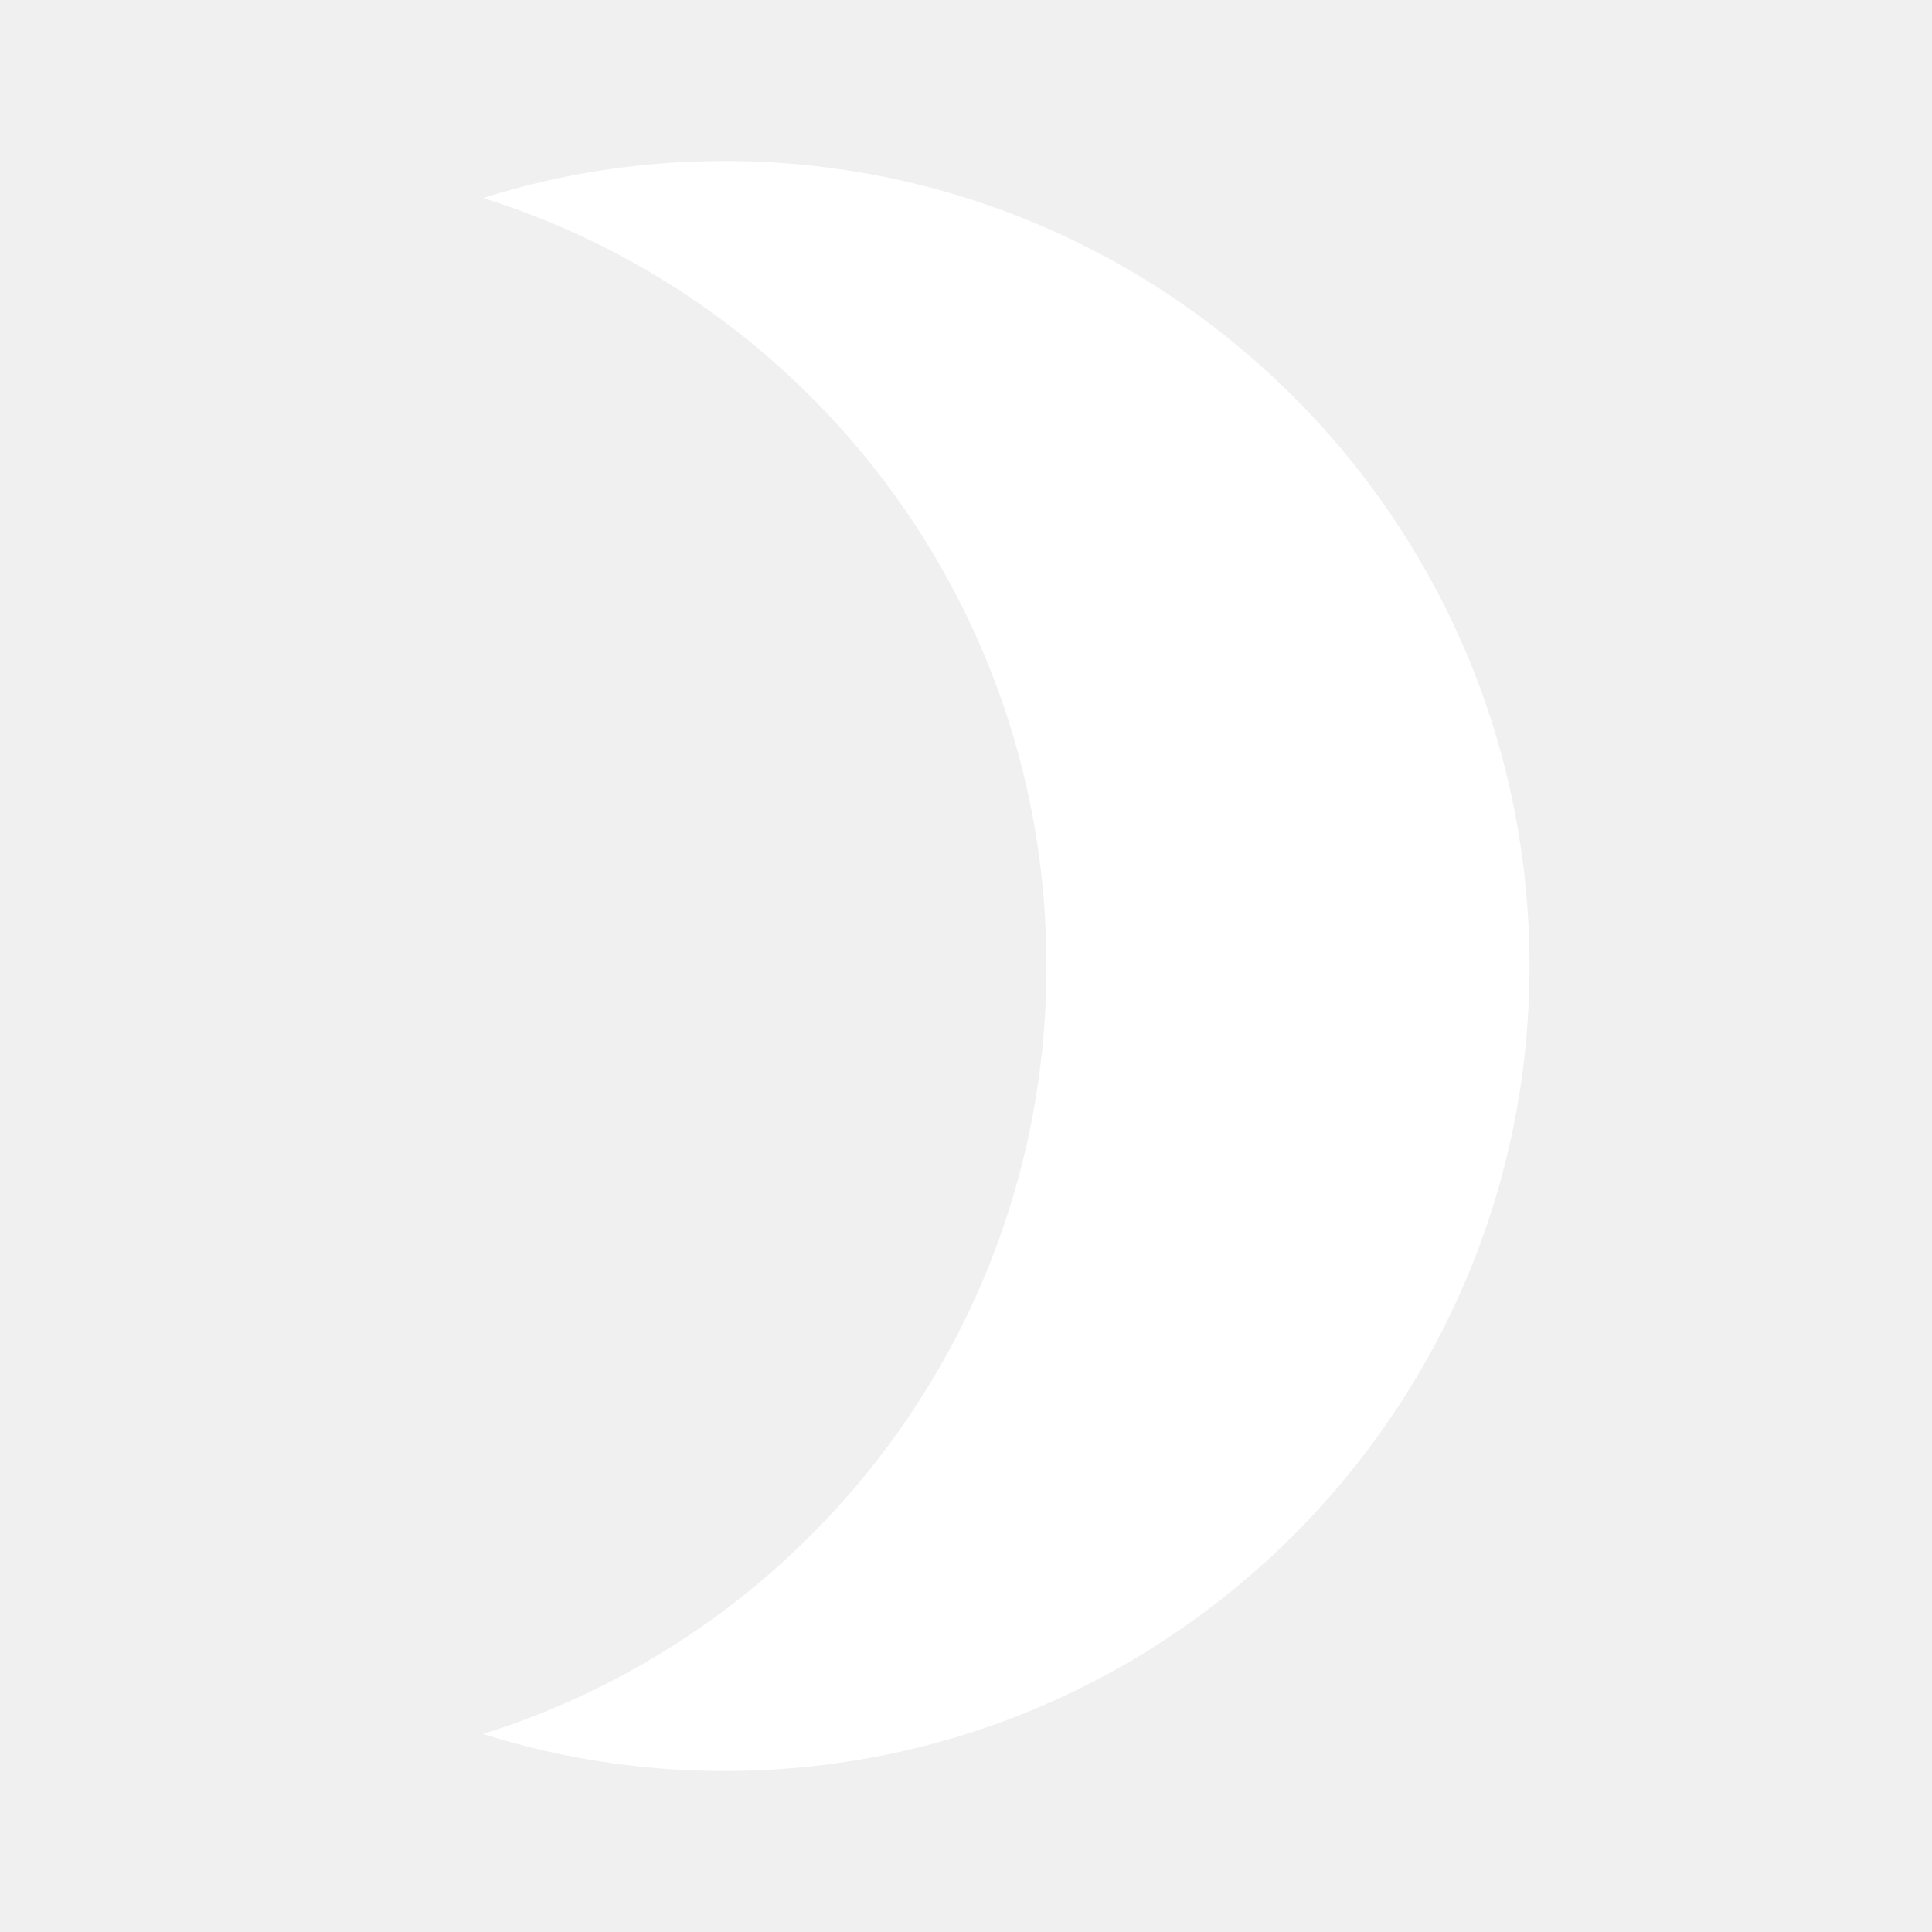
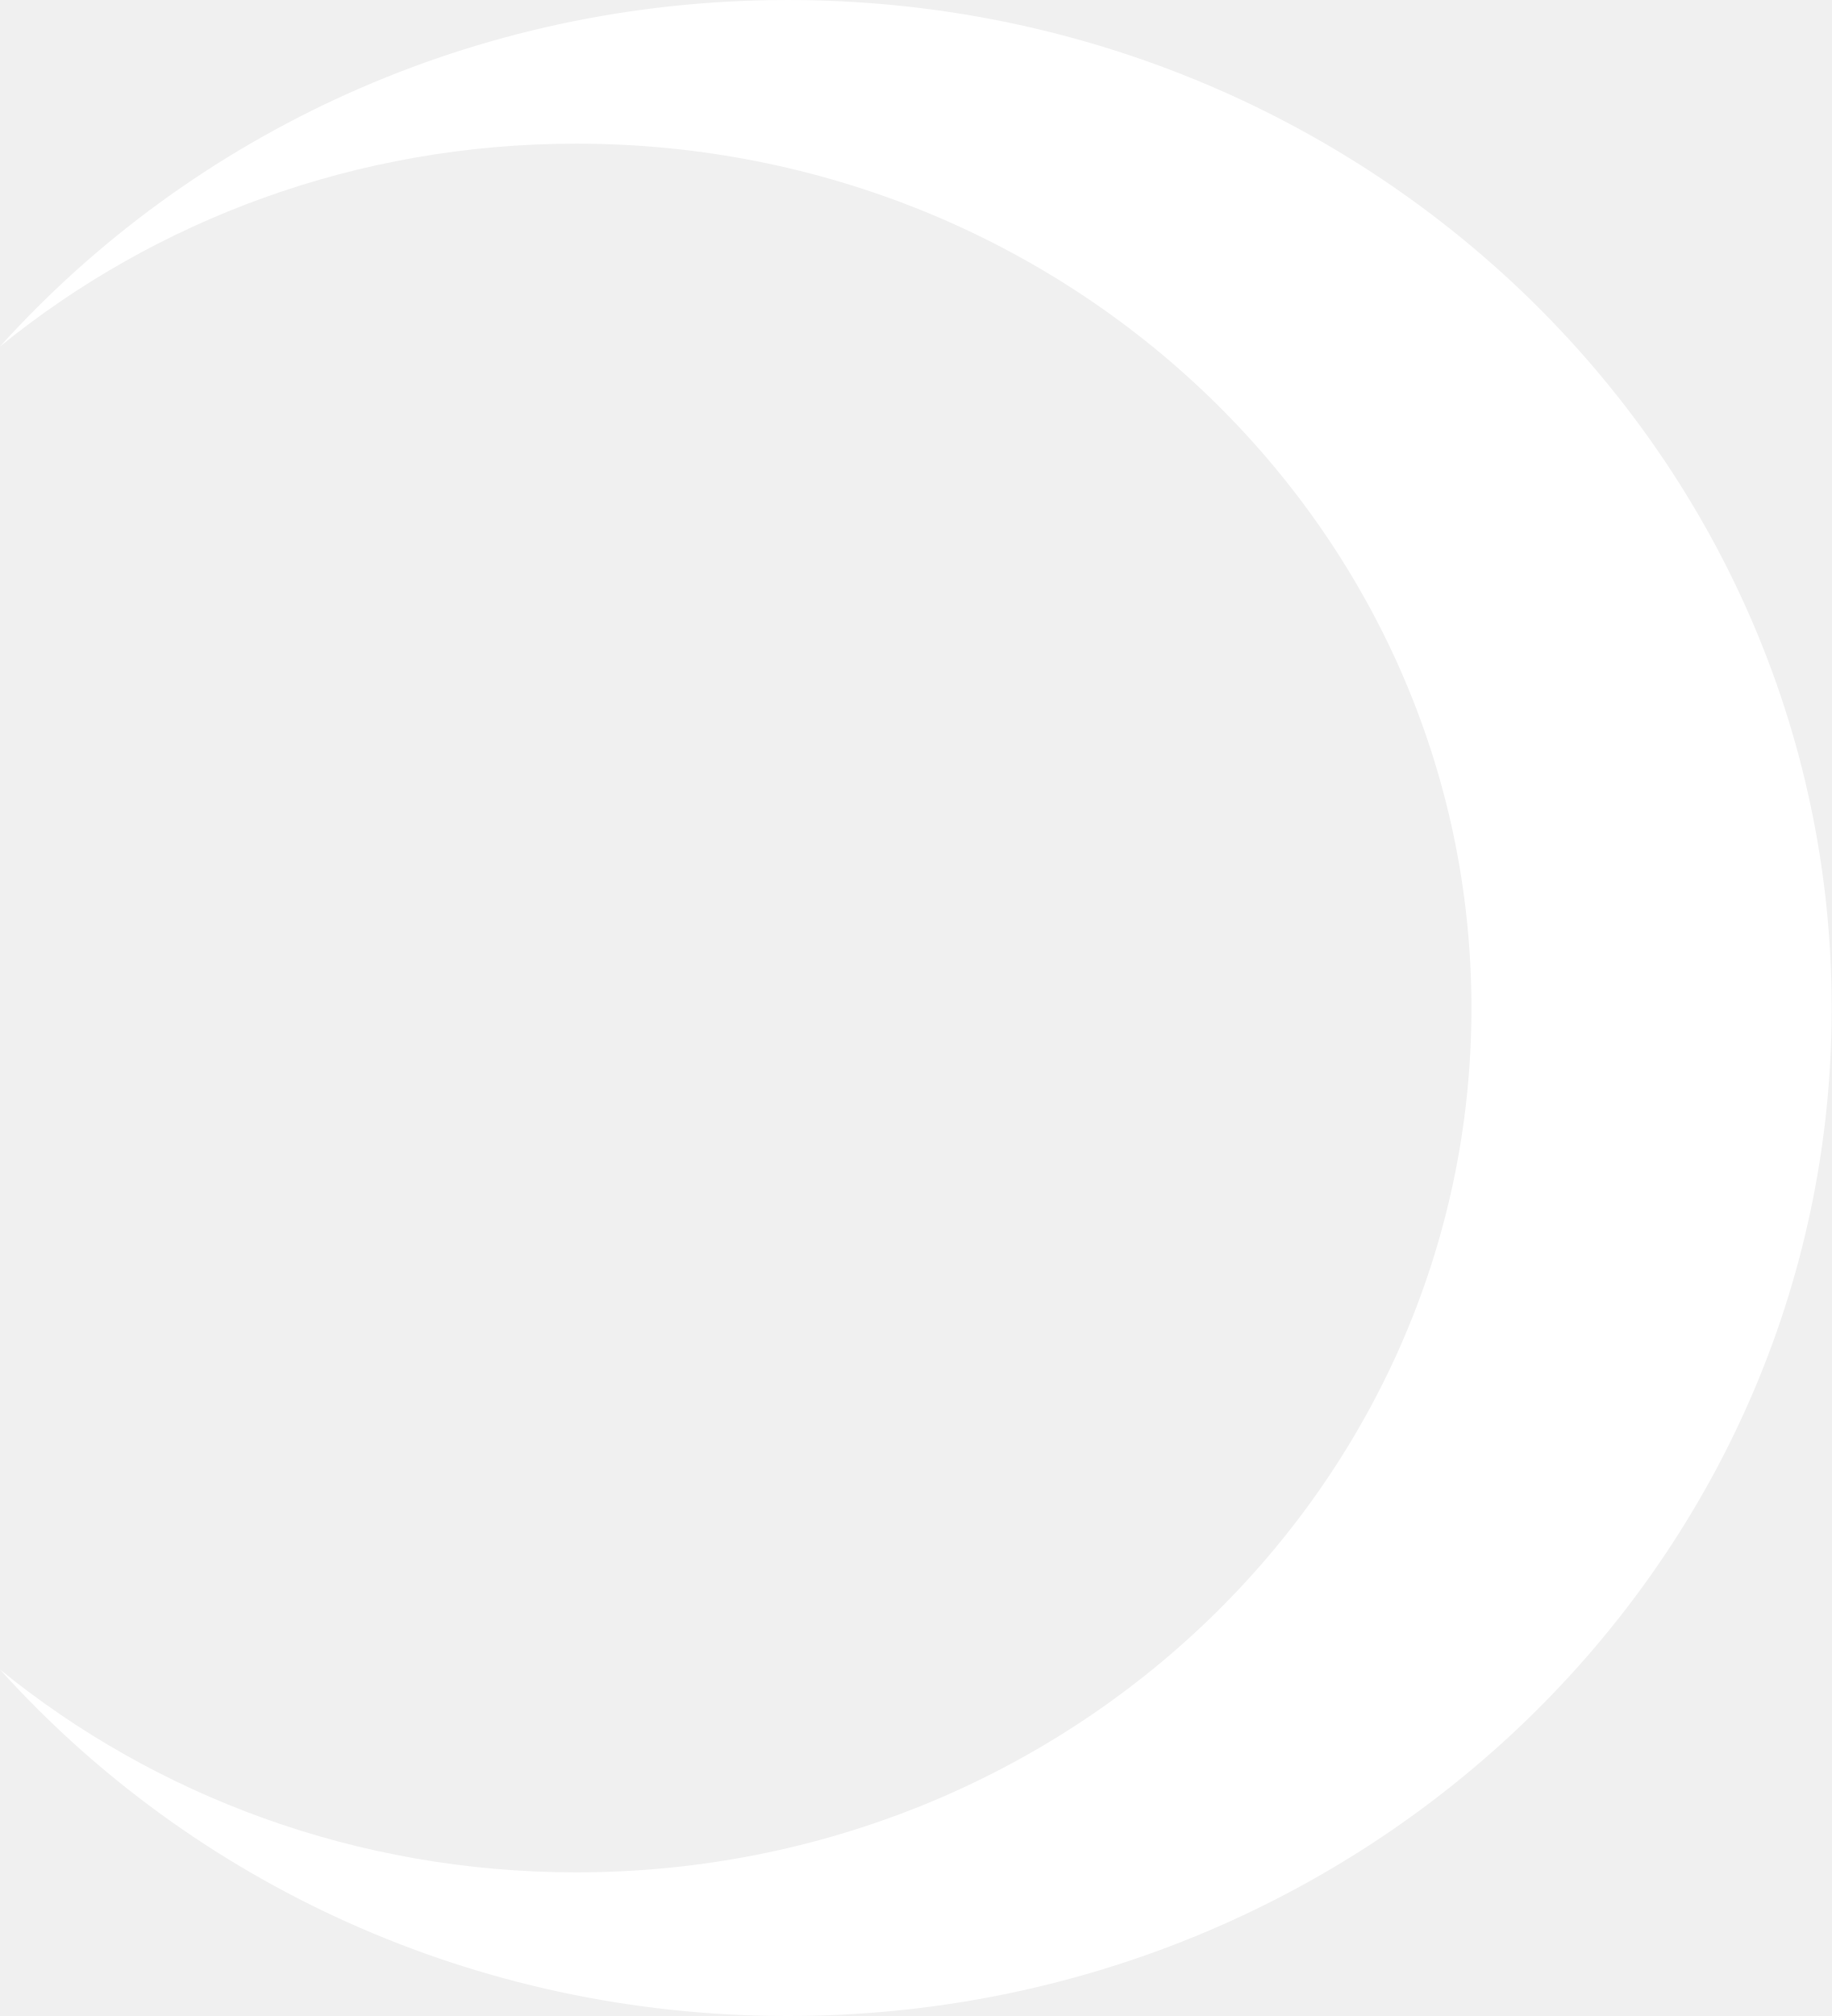
- <svg xmlns="http://www.w3.org/2000/svg" viewBox="0 0 24 24" fill="white" width="24px" height="24px">
-   <path d="M0 0h24v24H0z" fill="none" />
-   <path d="M9 2c-1.05 0-2.05.16-3 .46 4.06 1.27 7 5.06 7 9.54 0 4.48-2.94 8.27-7 9.54.95.3 1.95.46 3 .46 5.52 0 10-4.48 10-10S14.52 2 9 2z" />
+ <svg xmlns="http://www.w3.org/2000/svg" version="1.1" width="24.803" height="27.296" viewBox="0,0,24.803,27.296">
+   <g transform="translate(-307.5986,-166.3519)">
+     <g fill="#ffffff" stroke="#000000" stroke-width="0" stroke-miterlimit="10">
+       <path d="M318.265,193.648c-4.257,0 -8.075,-1.817 -10.666,-4.691c2.108,1.714 4.83,2.746 7.802,2.746c6.695,0 12.122,-5.24 12.122,-11.703c0,-6.463 -5.427,-11.703 -12.122,-11.703c-2.972,0 -5.694,1.032 -7.802,2.746c2.592,-2.874 6.409,-4.691 10.666,-4.691c7.807,0 14.136,6.11 14.136,13.648c0,7.538 -6.329,13.648 -14.136,13.648z" />
+     </g>
+   </g>
</svg>
